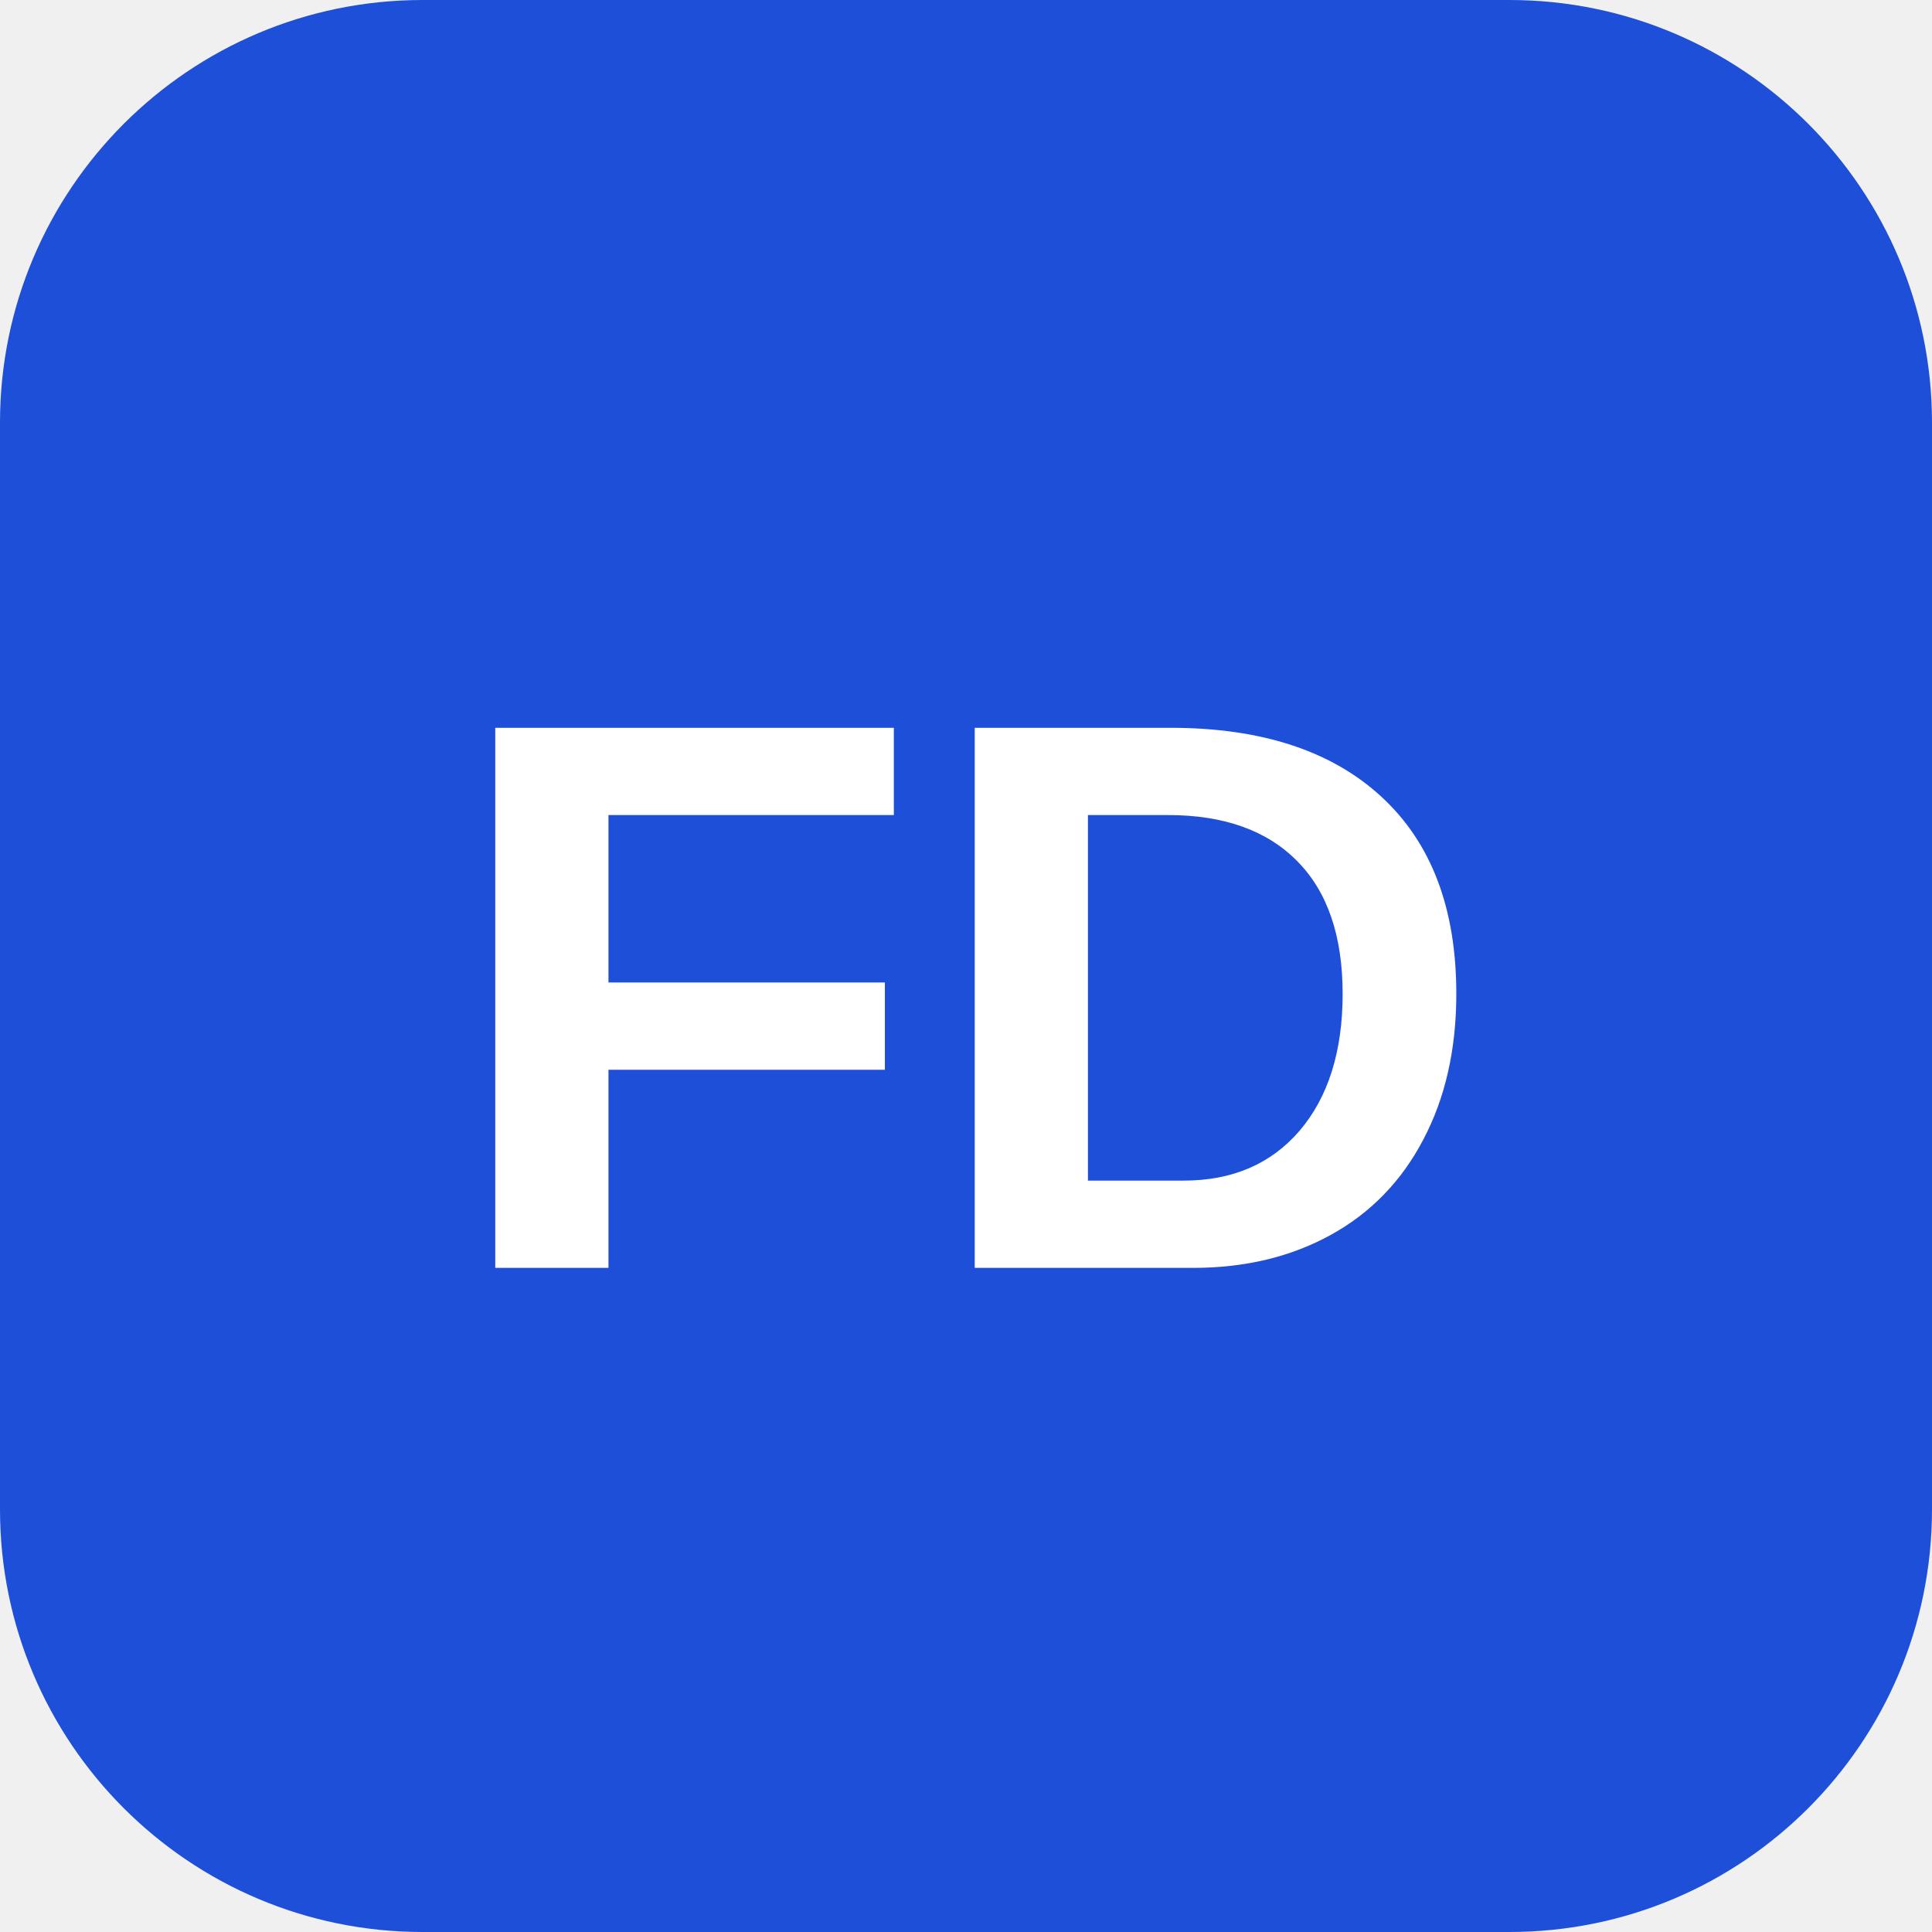
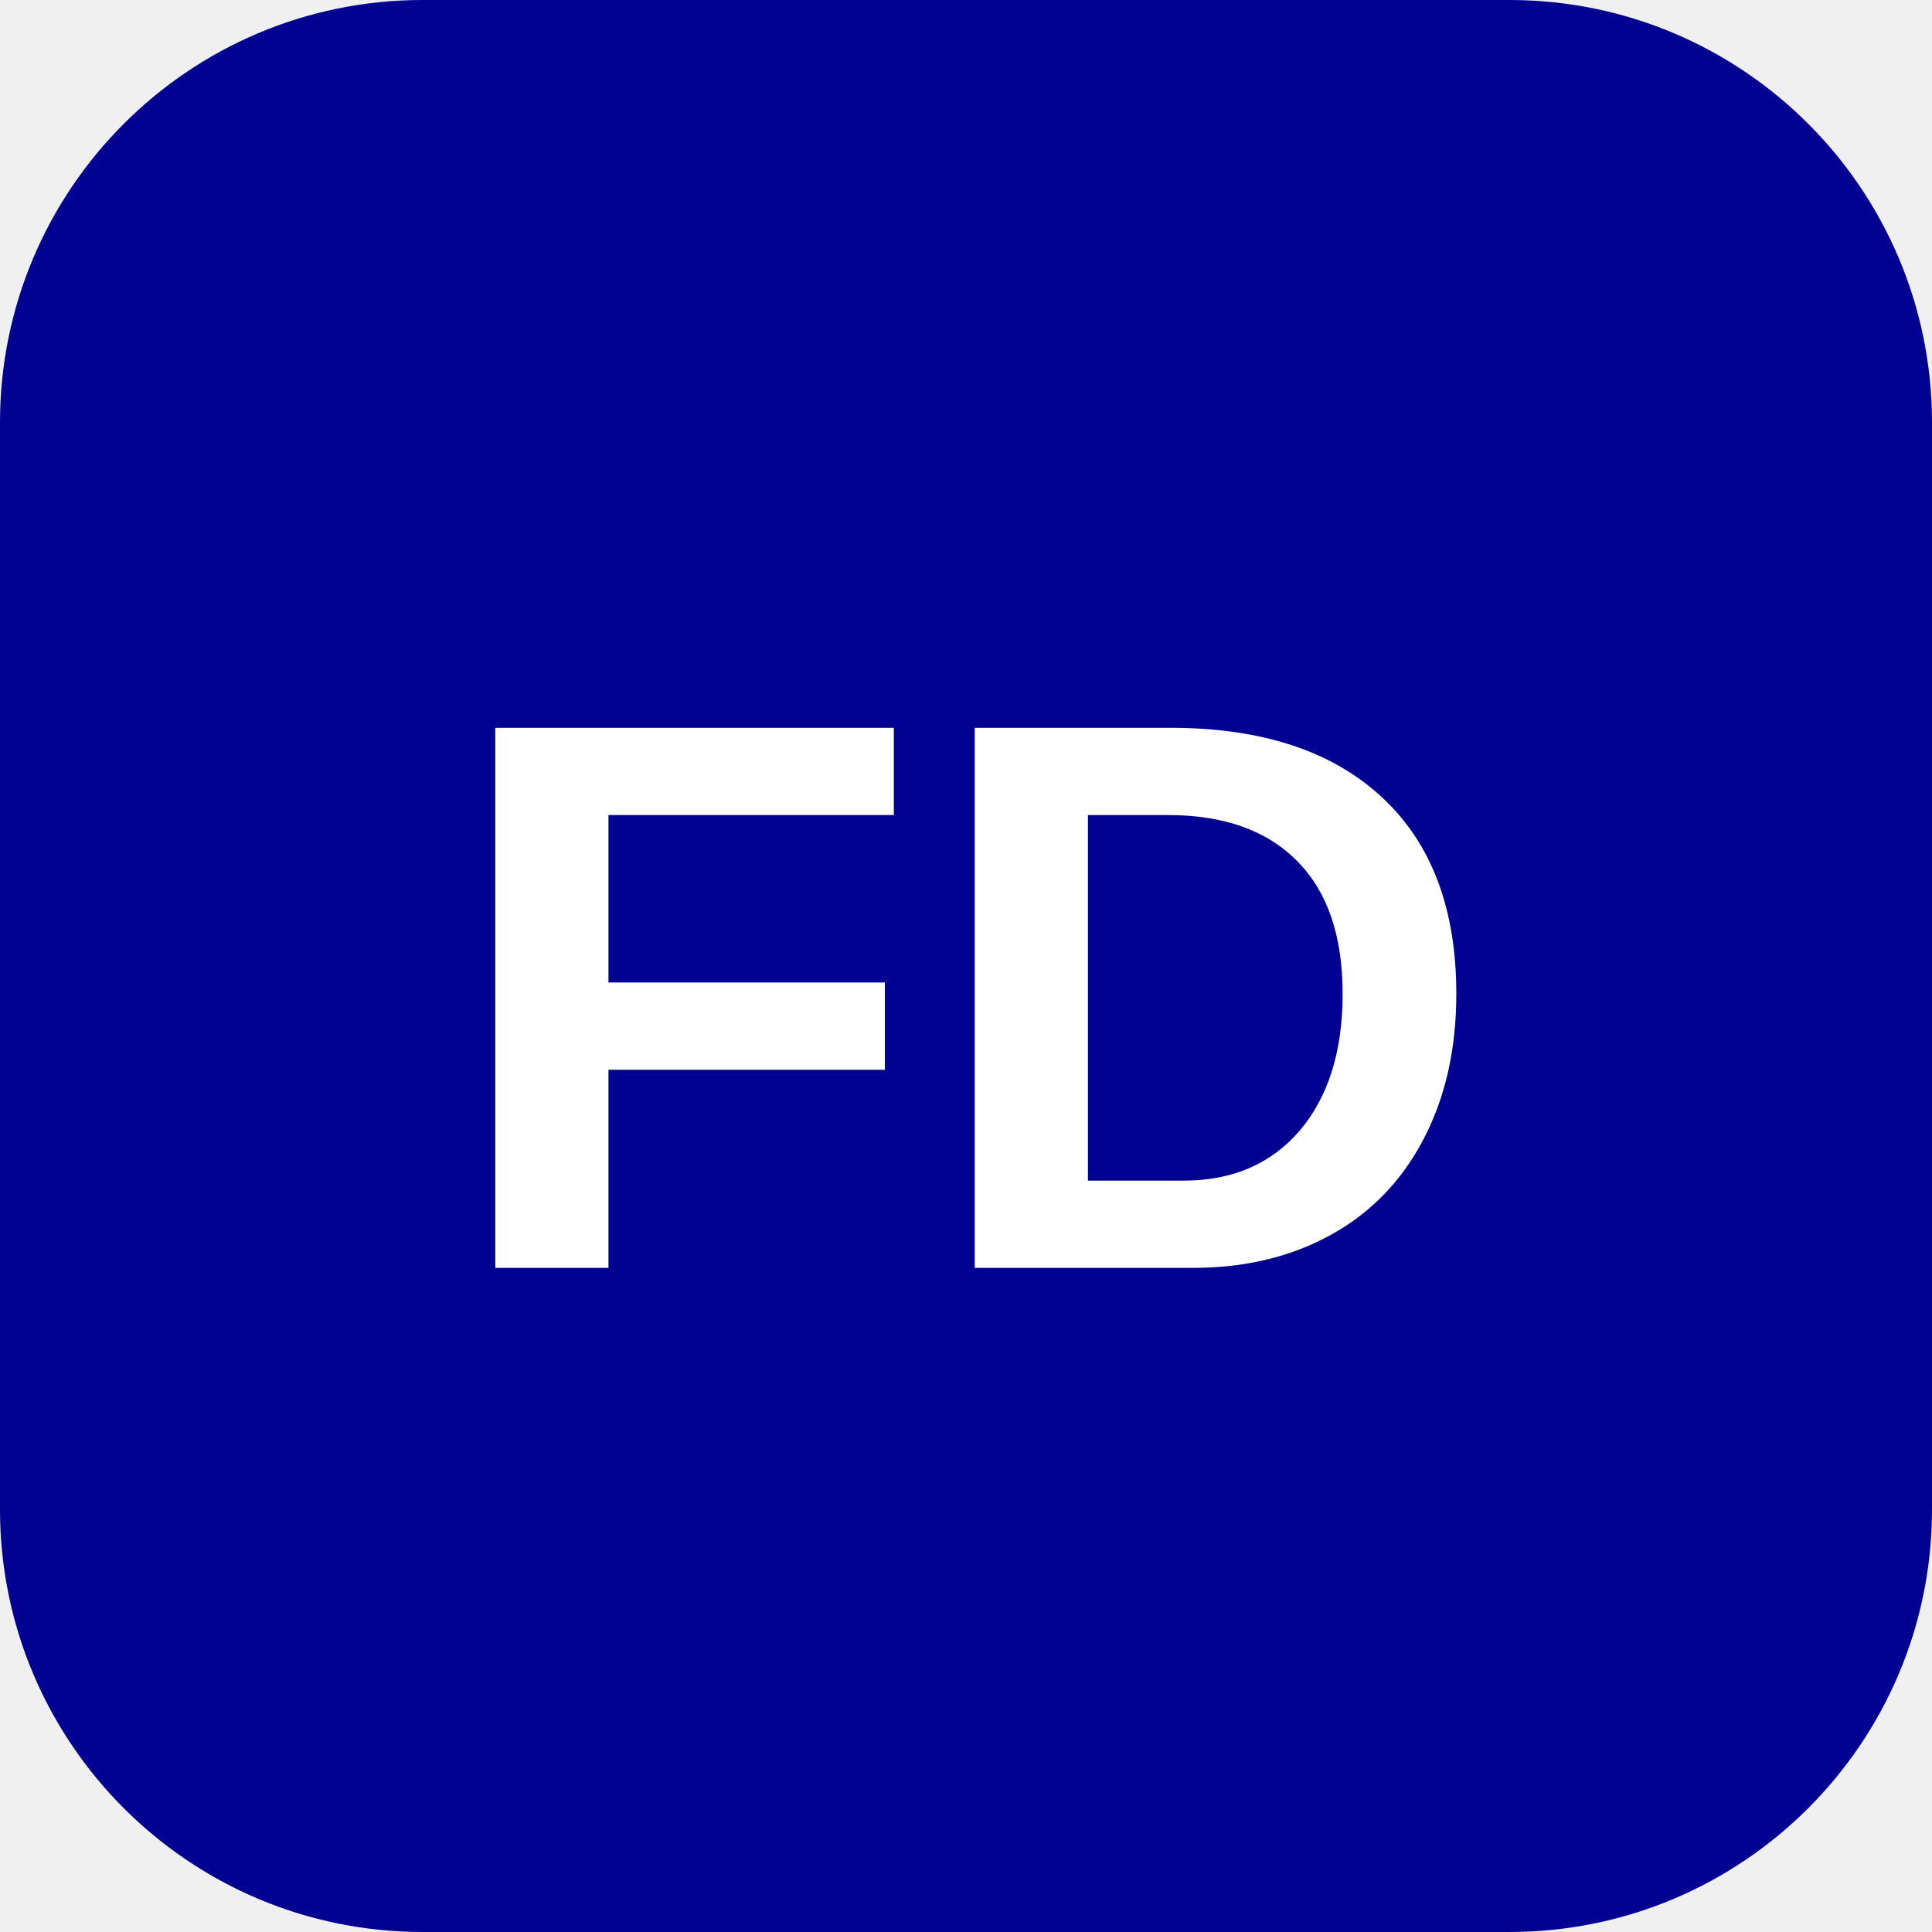
<svg xmlns="http://www.w3.org/2000/svg" viewBox="0 0 64 64">
-   <rect width="64" height="64" rx="14" fill="#1e4fd8" />
+   <rect width="64" height="64" rx="14" fill="#000091" />
  <text x="32" y="42" font-family="Arial, Helvetica, sans-serif" font-size="26" font-weight="700" fill="#fff" text-anchor="middle">FD</text>
</svg>
